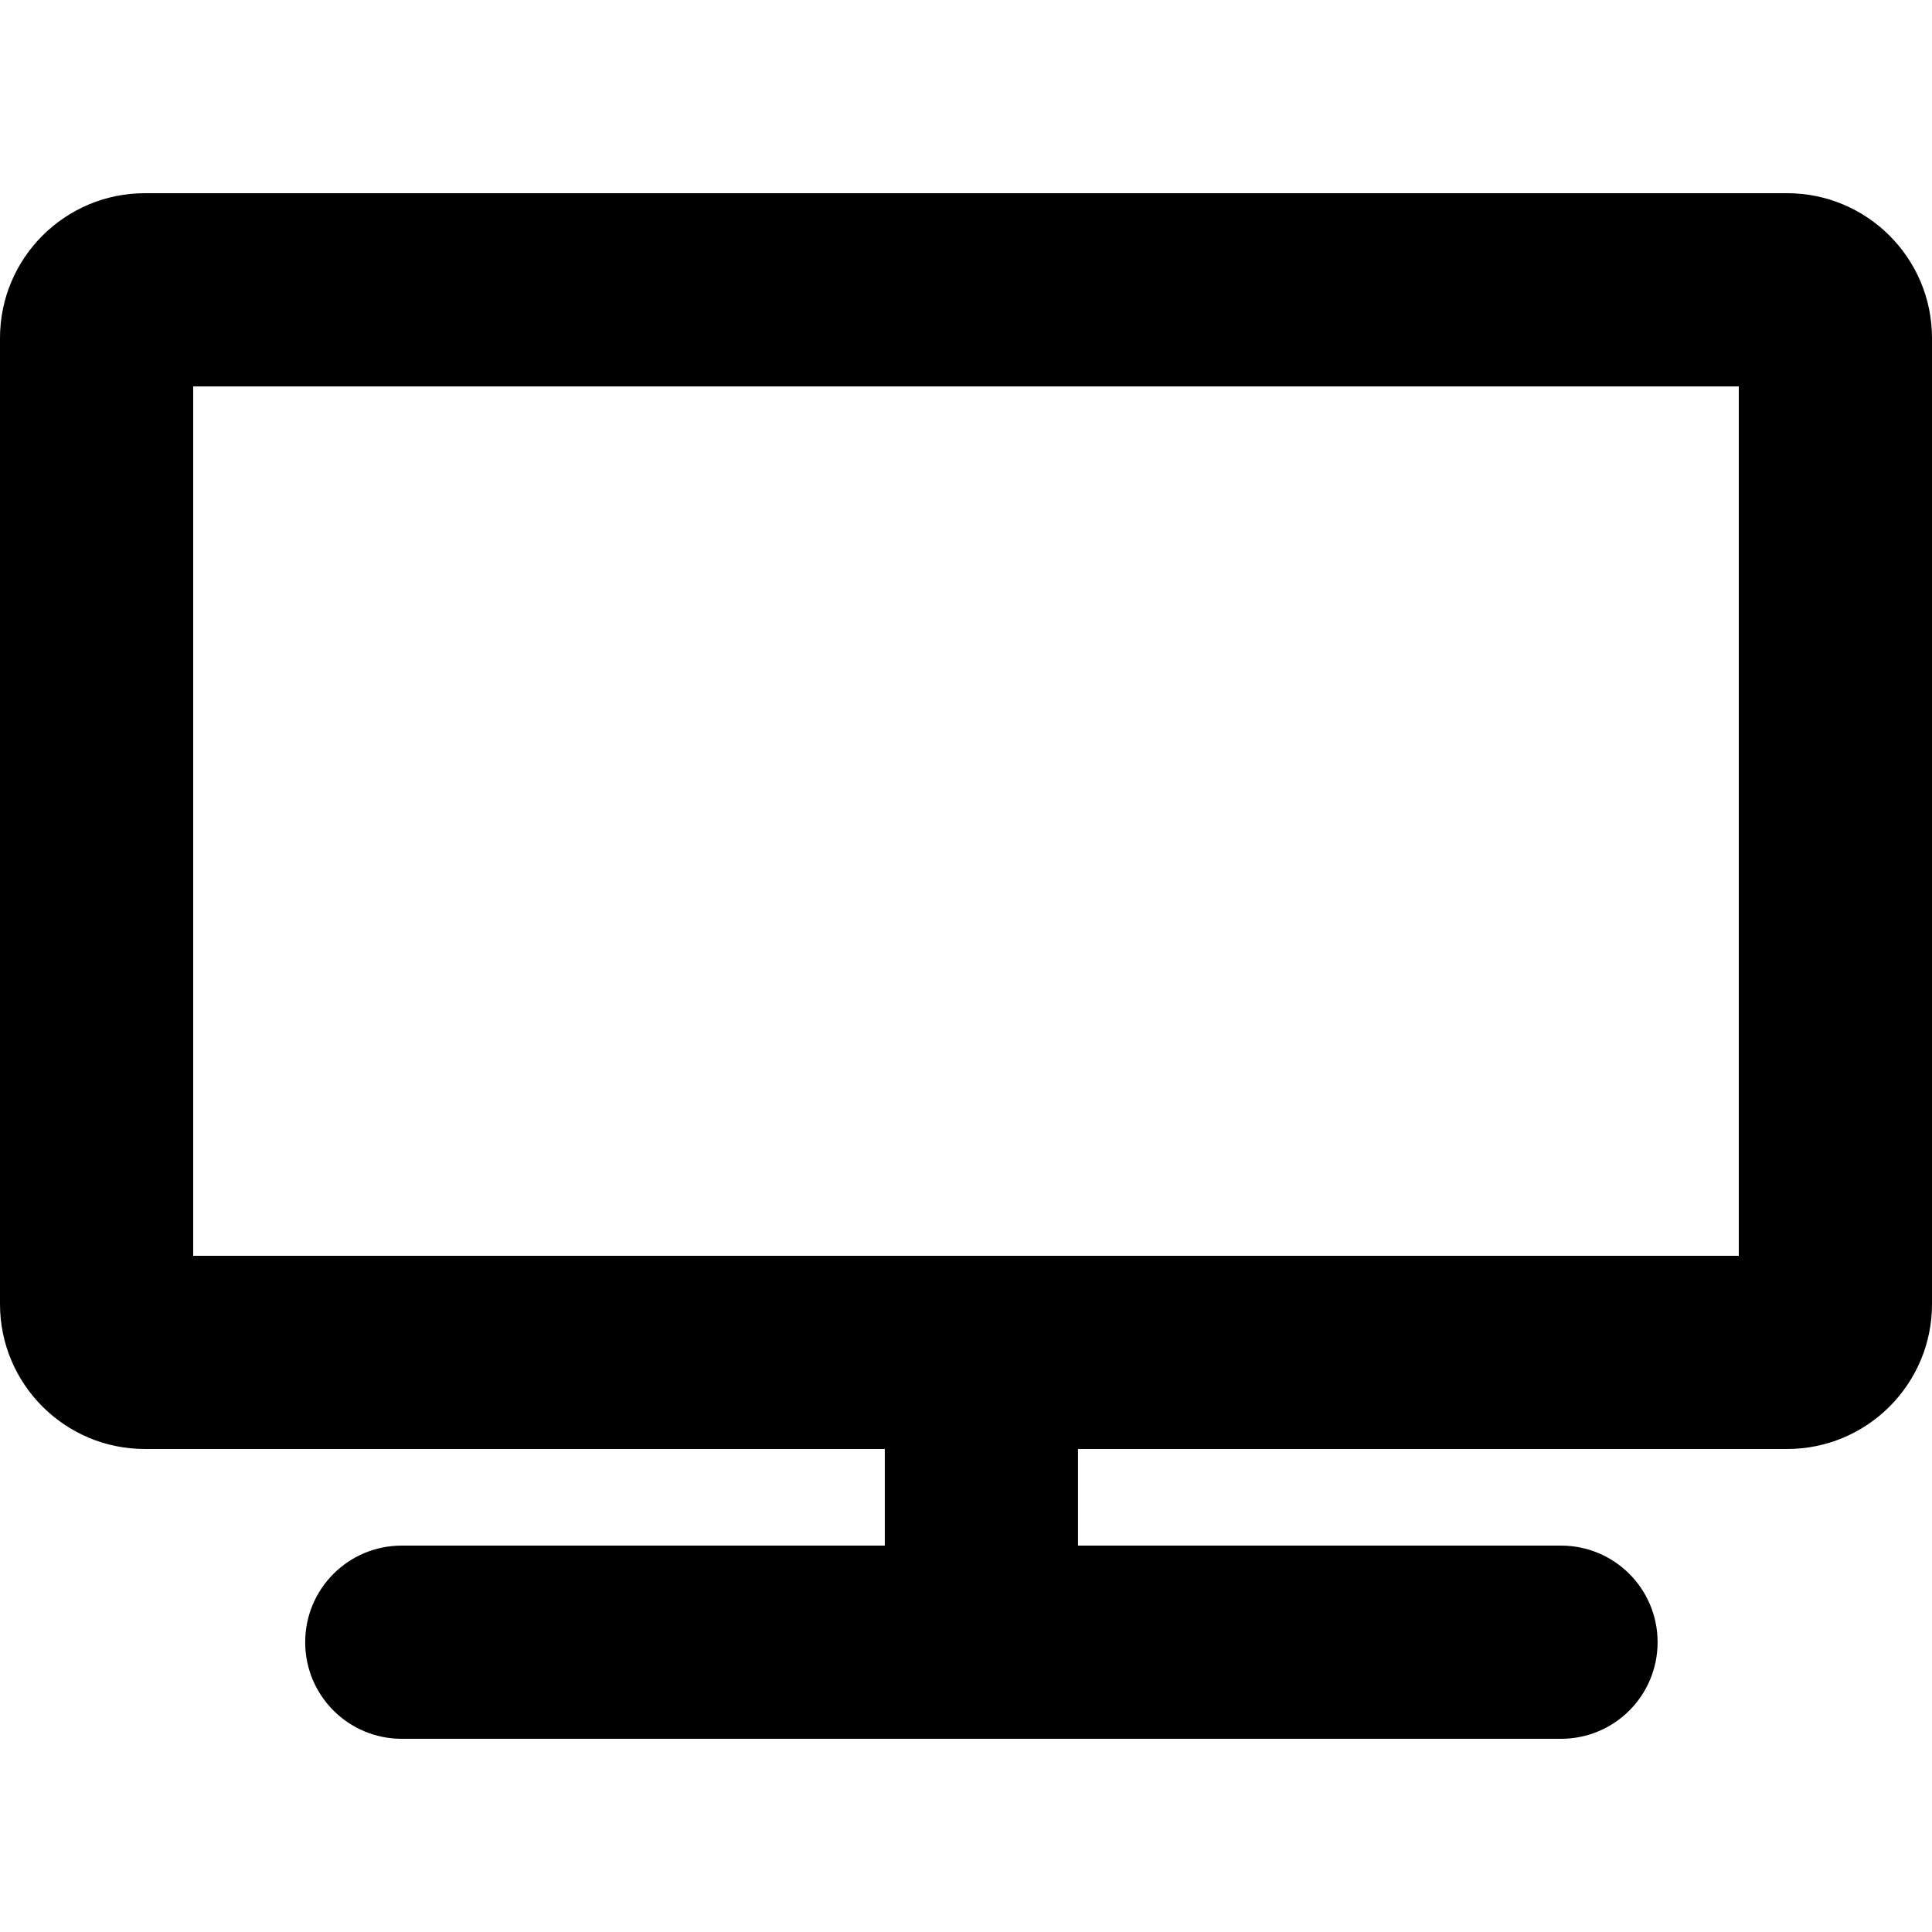
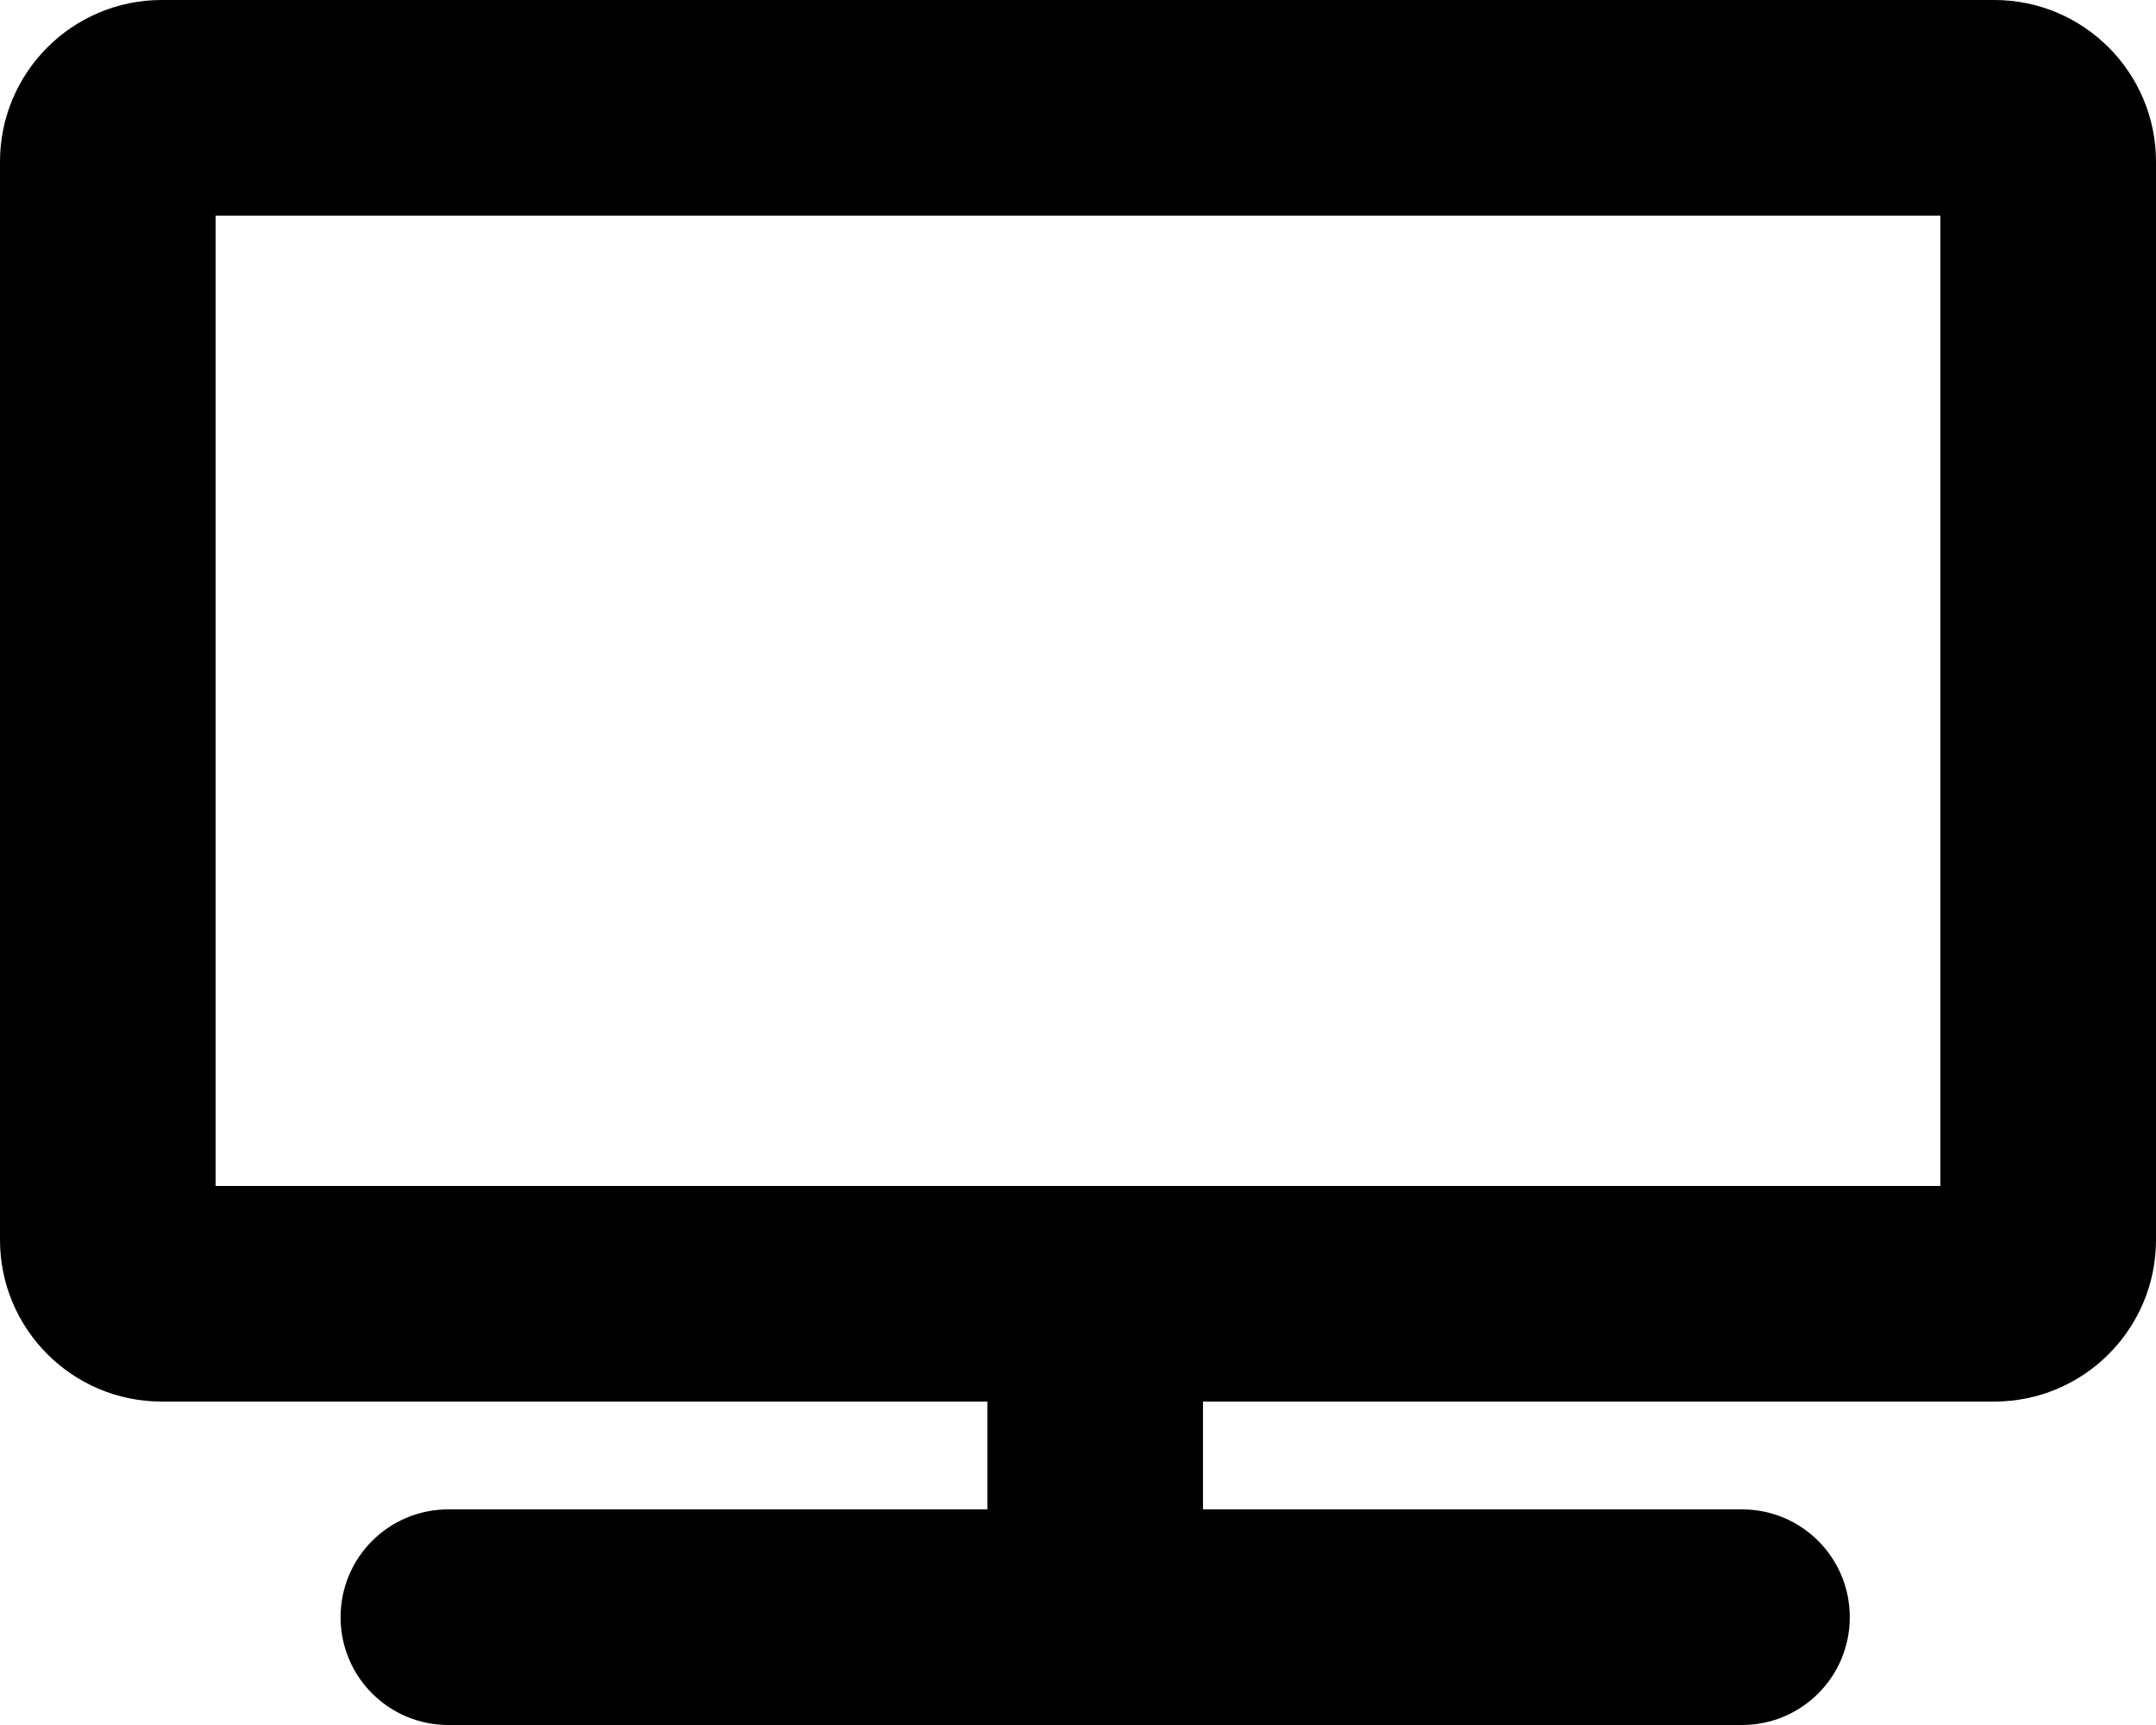
- <svg xmlns="http://www.w3.org/2000/svg" style="width:24px;height:24px" viewBox="0 0 640 512">
+ <svg xmlns="http://www.w3.org/2000/svg" viewBox="0 0 640 512">
  <path d="M592 0H48C21.5 0 0 21.5 0 48v320c0 26.5 21.5 48 48 48h245.1v32h-160c-17.7 0-32 14.3-32 32s14.3 32 32 32h384c17.7 0 32-14.3 32-32s-14.3-32-32-32h-160v-32H592c26.5 0 48-21.5 48-48V48c0-26.5-21.5-48-48-48zm-16 352H64V64h512v288z" />
</svg>
